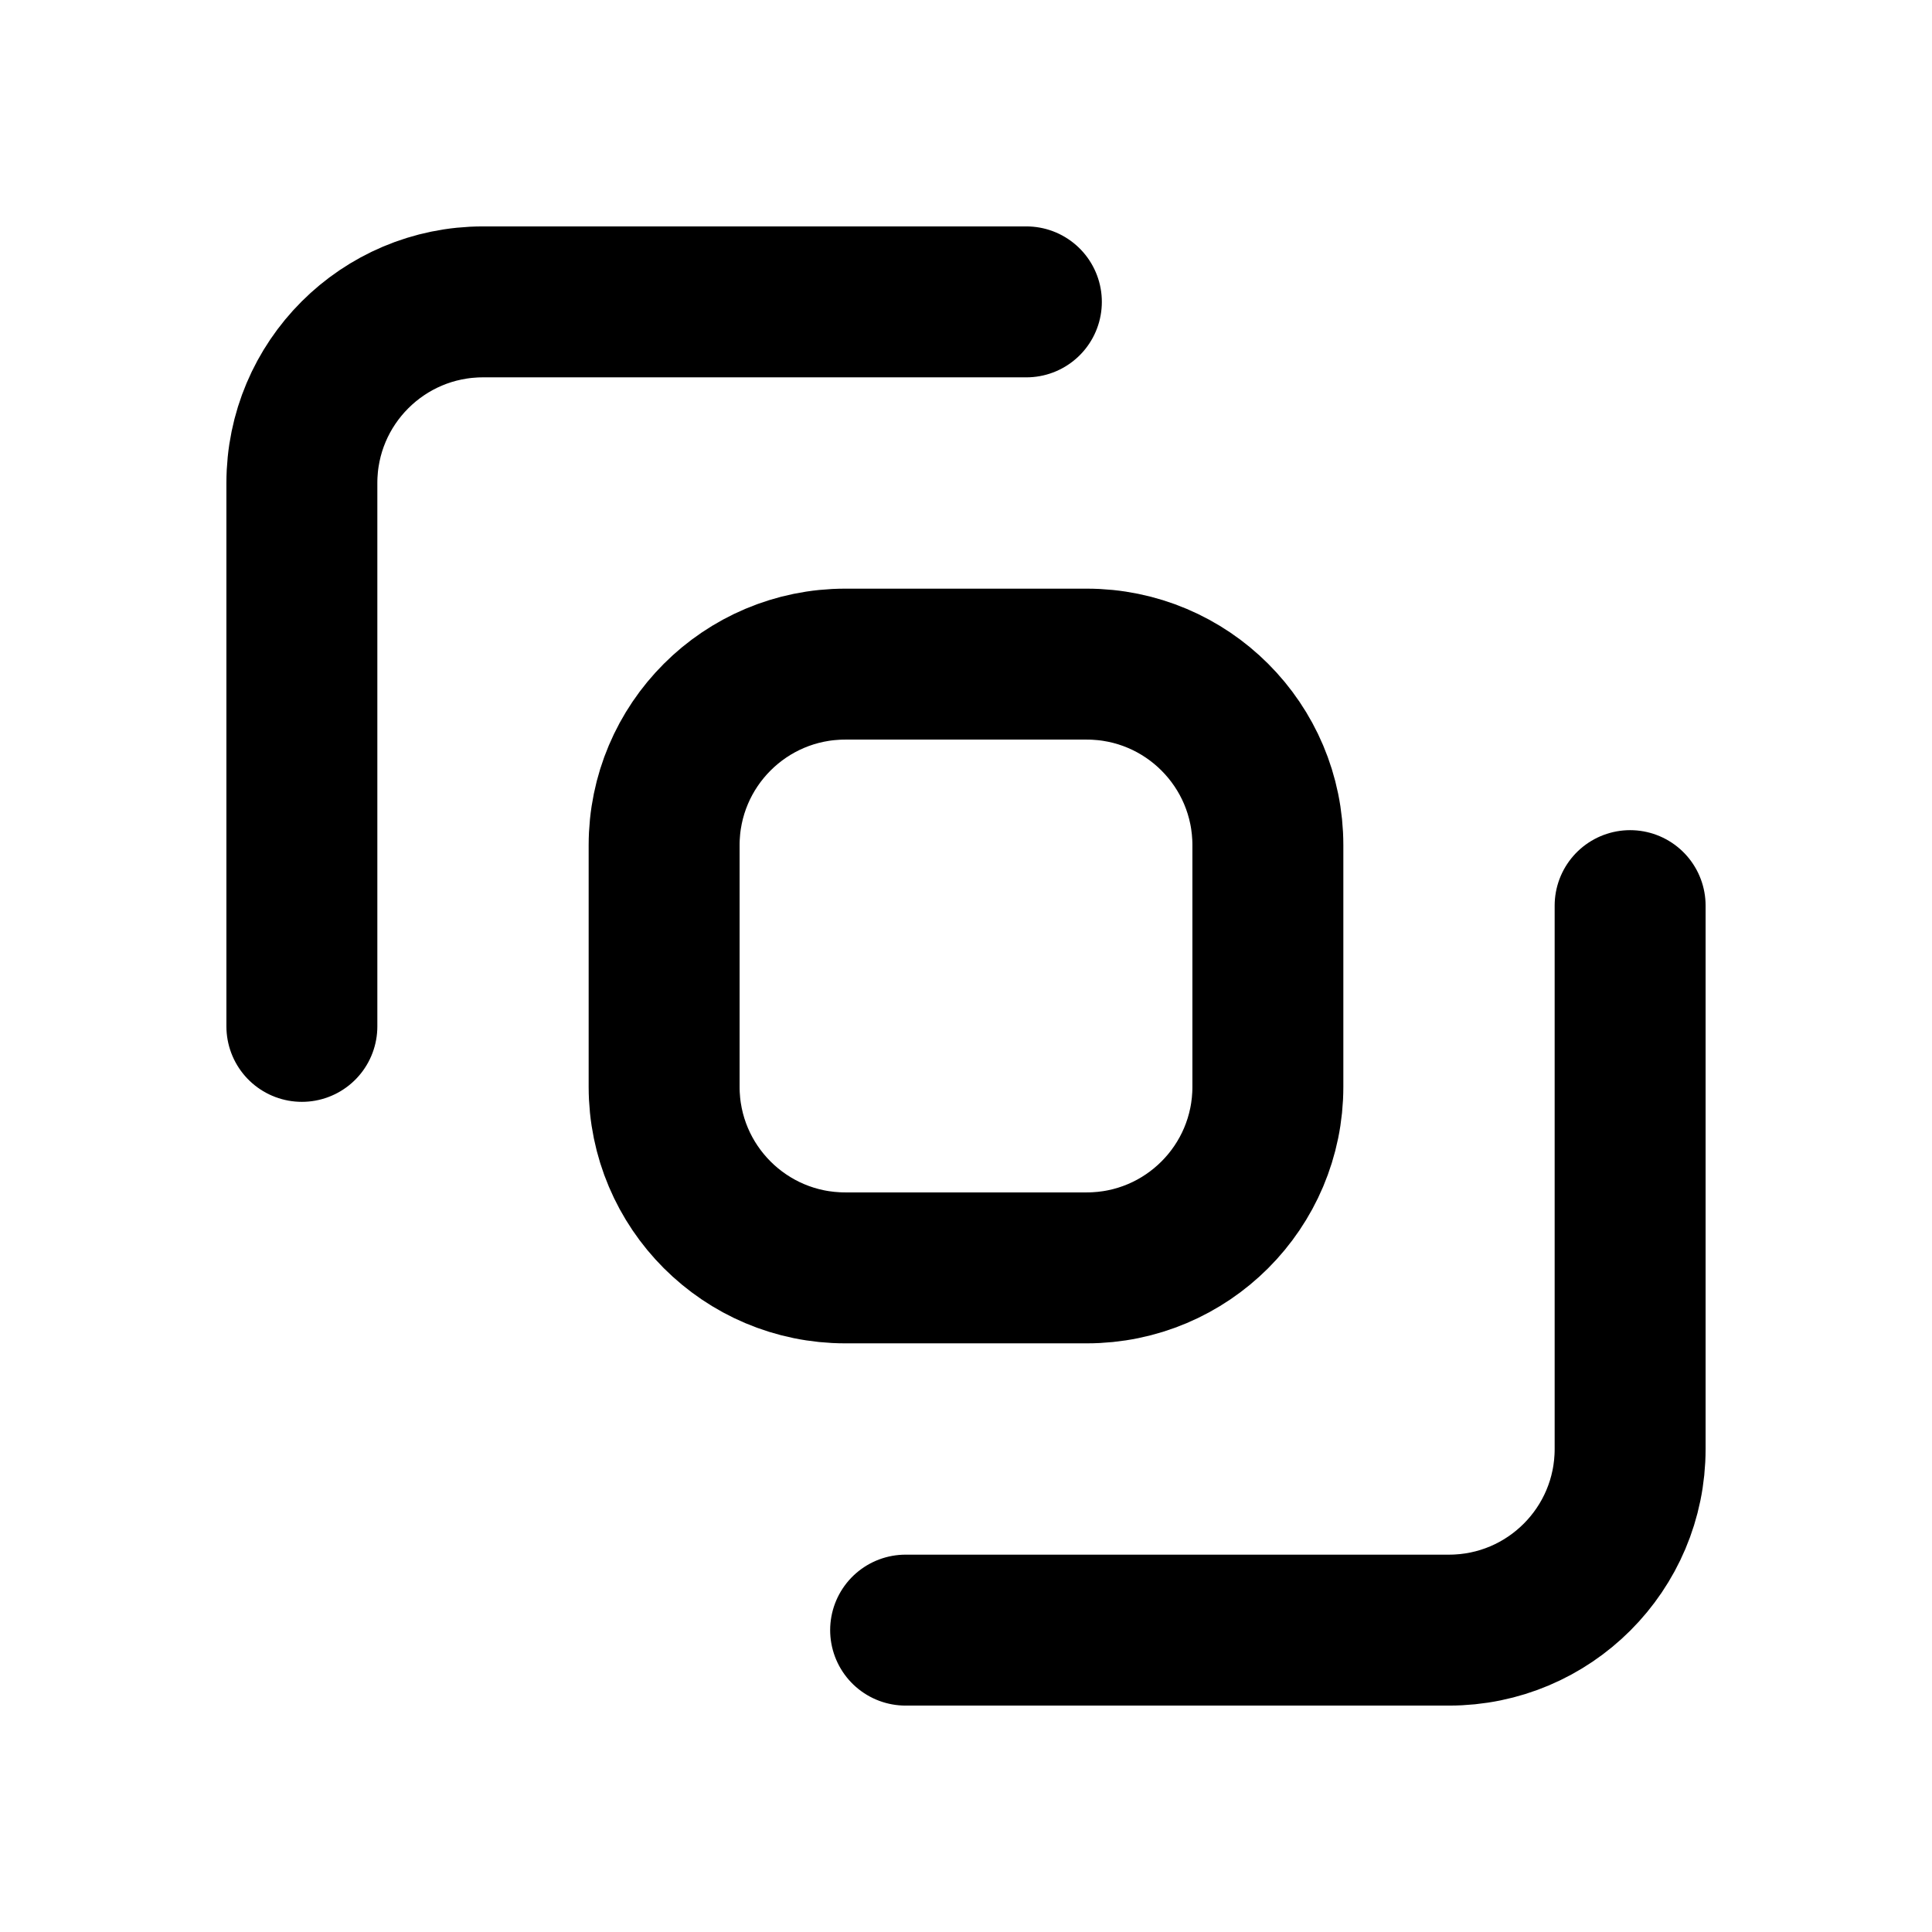
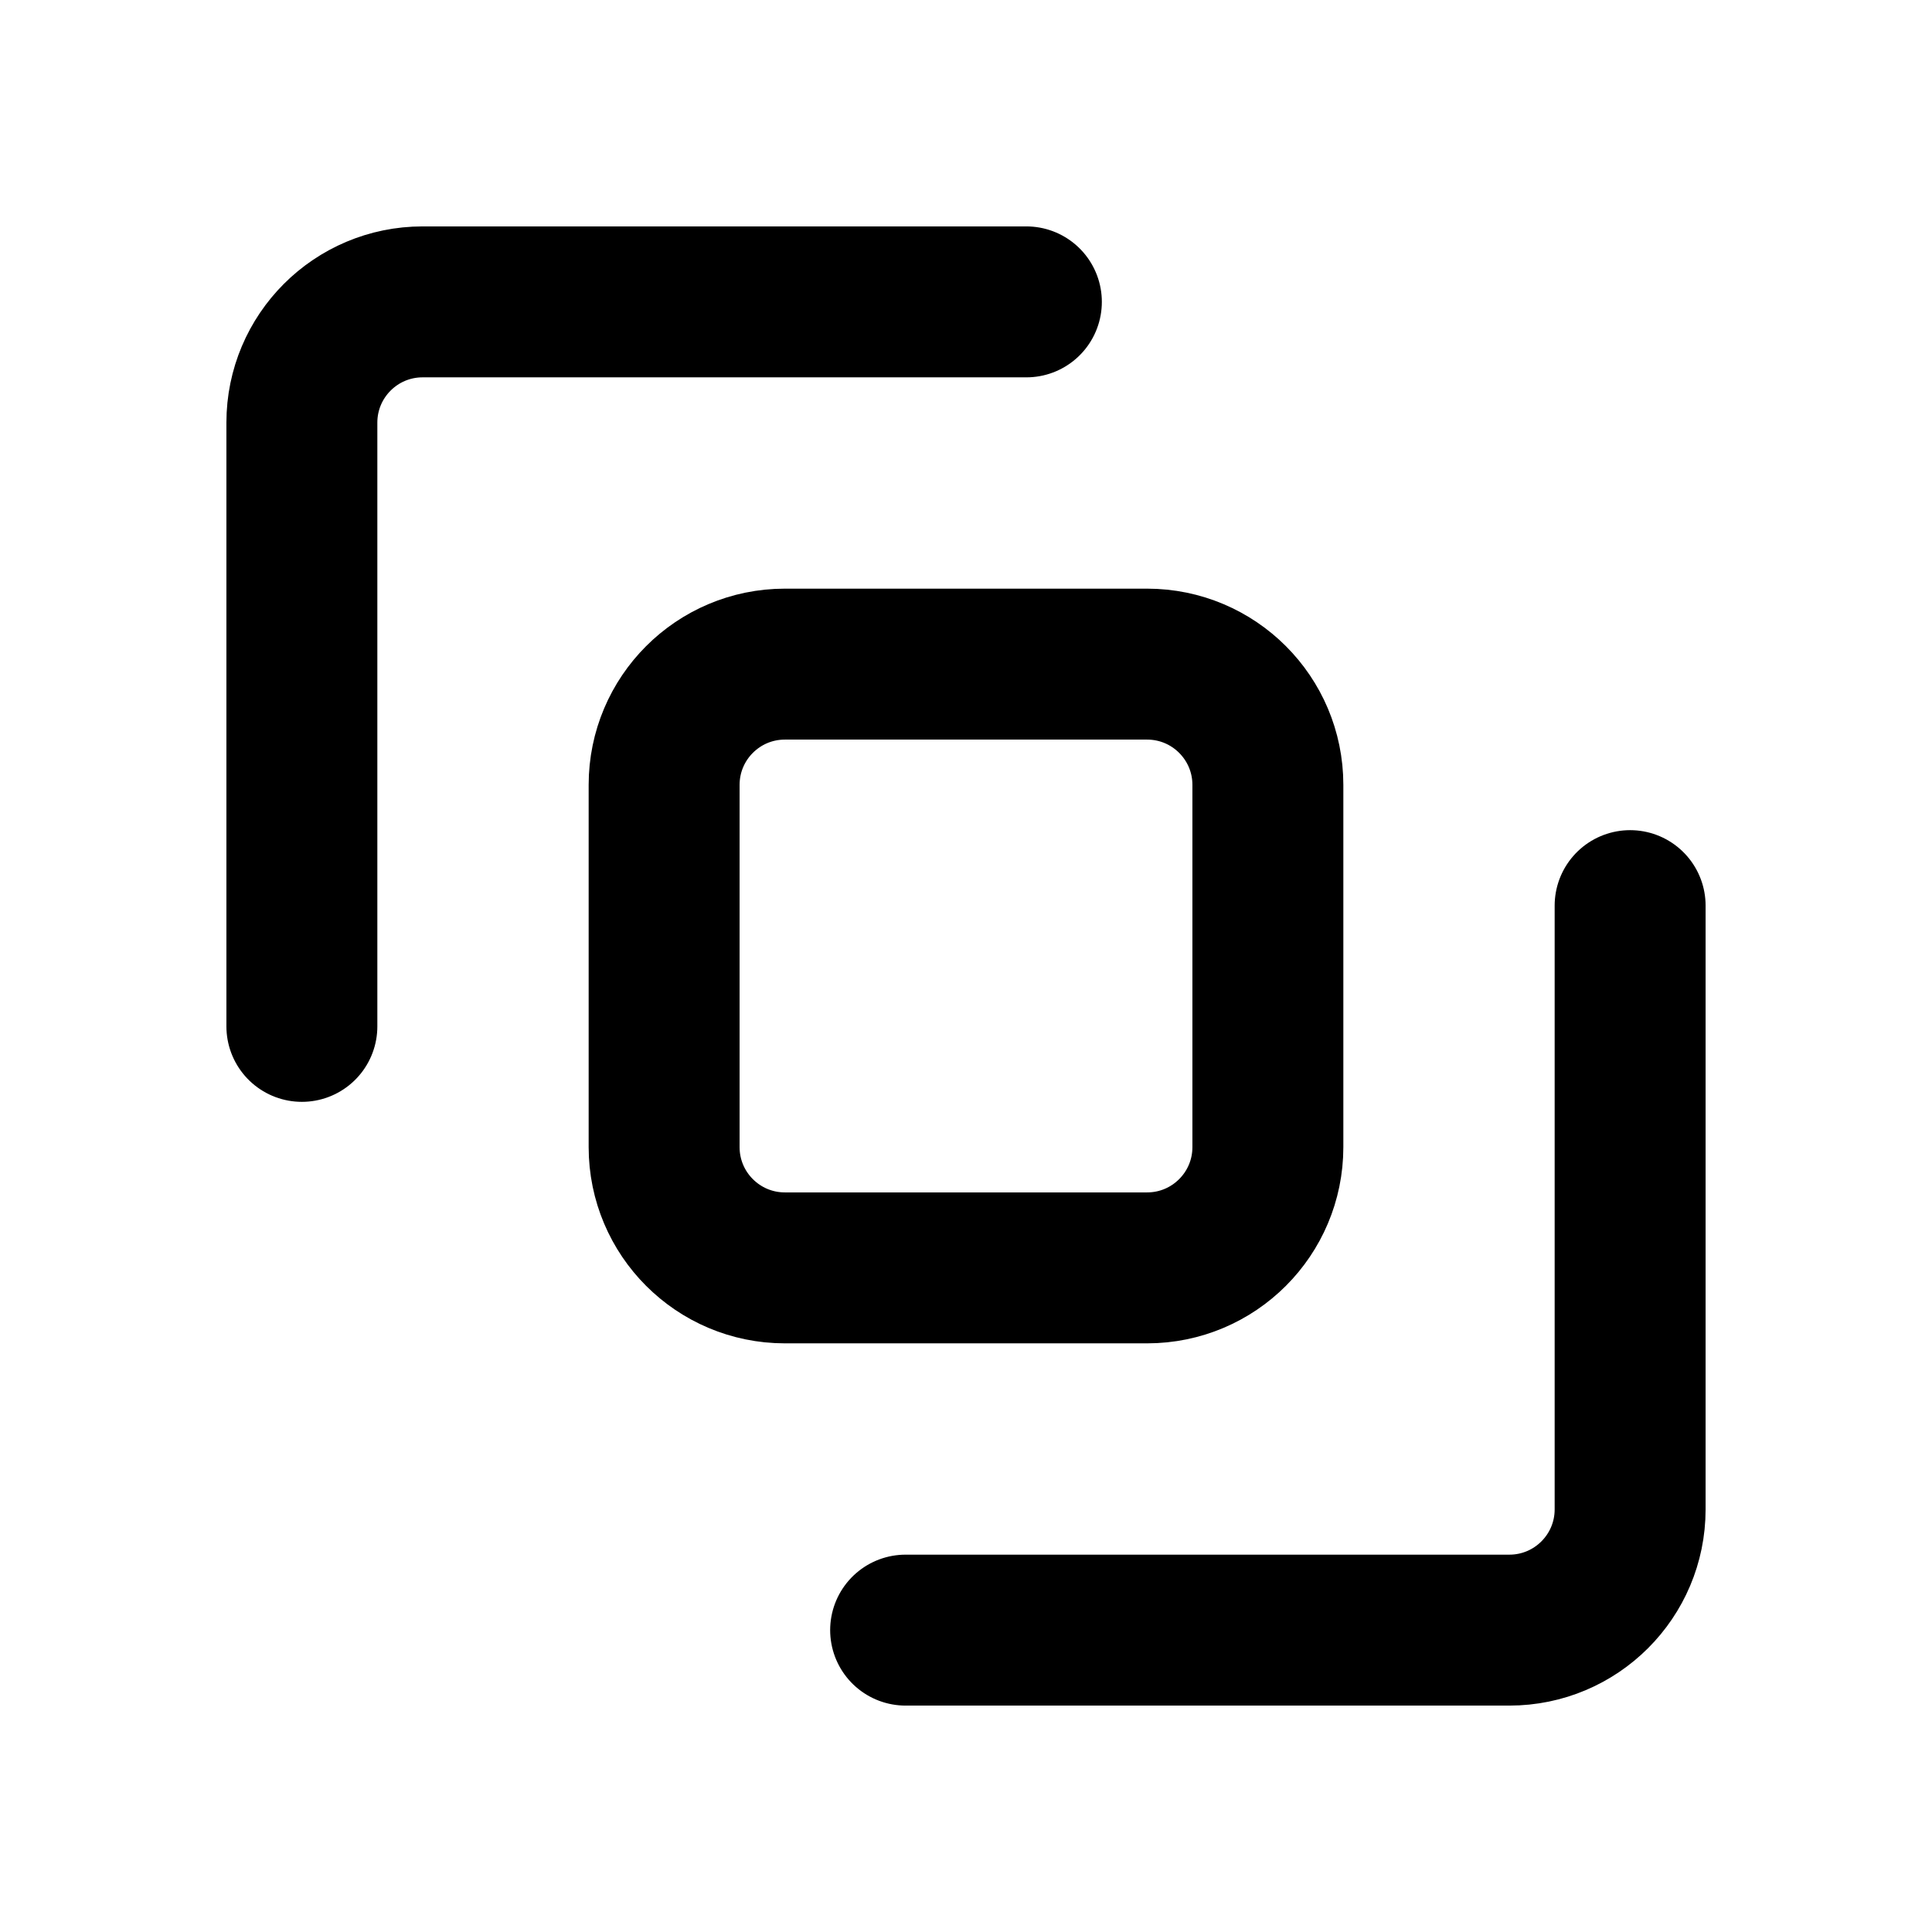
<svg xmlns="http://www.w3.org/2000/svg" data-set="area-pilot" data-keyline="square" width="16" height="16" viewBox="0 0 16 16" fill="none">
-   <rect data-filled="solid" x="5.5" y="5.5" width="5" height="5" rx="1.5" fill="none" stroke="currentColor" stroke-width="1.25" stroke-linecap="round" stroke-linejoin="round" />
-   <path d="M2.5 8.5V4A1.5 1.5 0 0 1 4 2.5H8.5" fill="none" stroke="currentColor" stroke-width="1.25" stroke-linecap="round" stroke-linejoin="round" />
-   <path d="M13.5 7.5V12A1.5 1.5 0 0 1 12 13.5H7.5" fill="none" stroke="currentColor" stroke-width="1.25" stroke-linecap="round" stroke-linejoin="round" />
+   <rect data-filled="solid" x="5.5" y="5.5" width="5" height="5" rx="1" fill="none" stroke="currentColor" stroke-width="1.25" stroke-linecap="round" stroke-linejoin="round" />
+   <path d="M2.5 8.5V3.5A1 1 0 0 1 3.5 2.5H8.5" fill="none" stroke="currentColor" stroke-width="1.25" stroke-linecap="round" stroke-linejoin="round" />
+   <path d="M13.5 7.5V12.5A1 1 0 0 1 12.5 13.5H7.5" fill="none" stroke="currentColor" stroke-width="1.25" stroke-linecap="round" stroke-linejoin="round" />
</svg>
